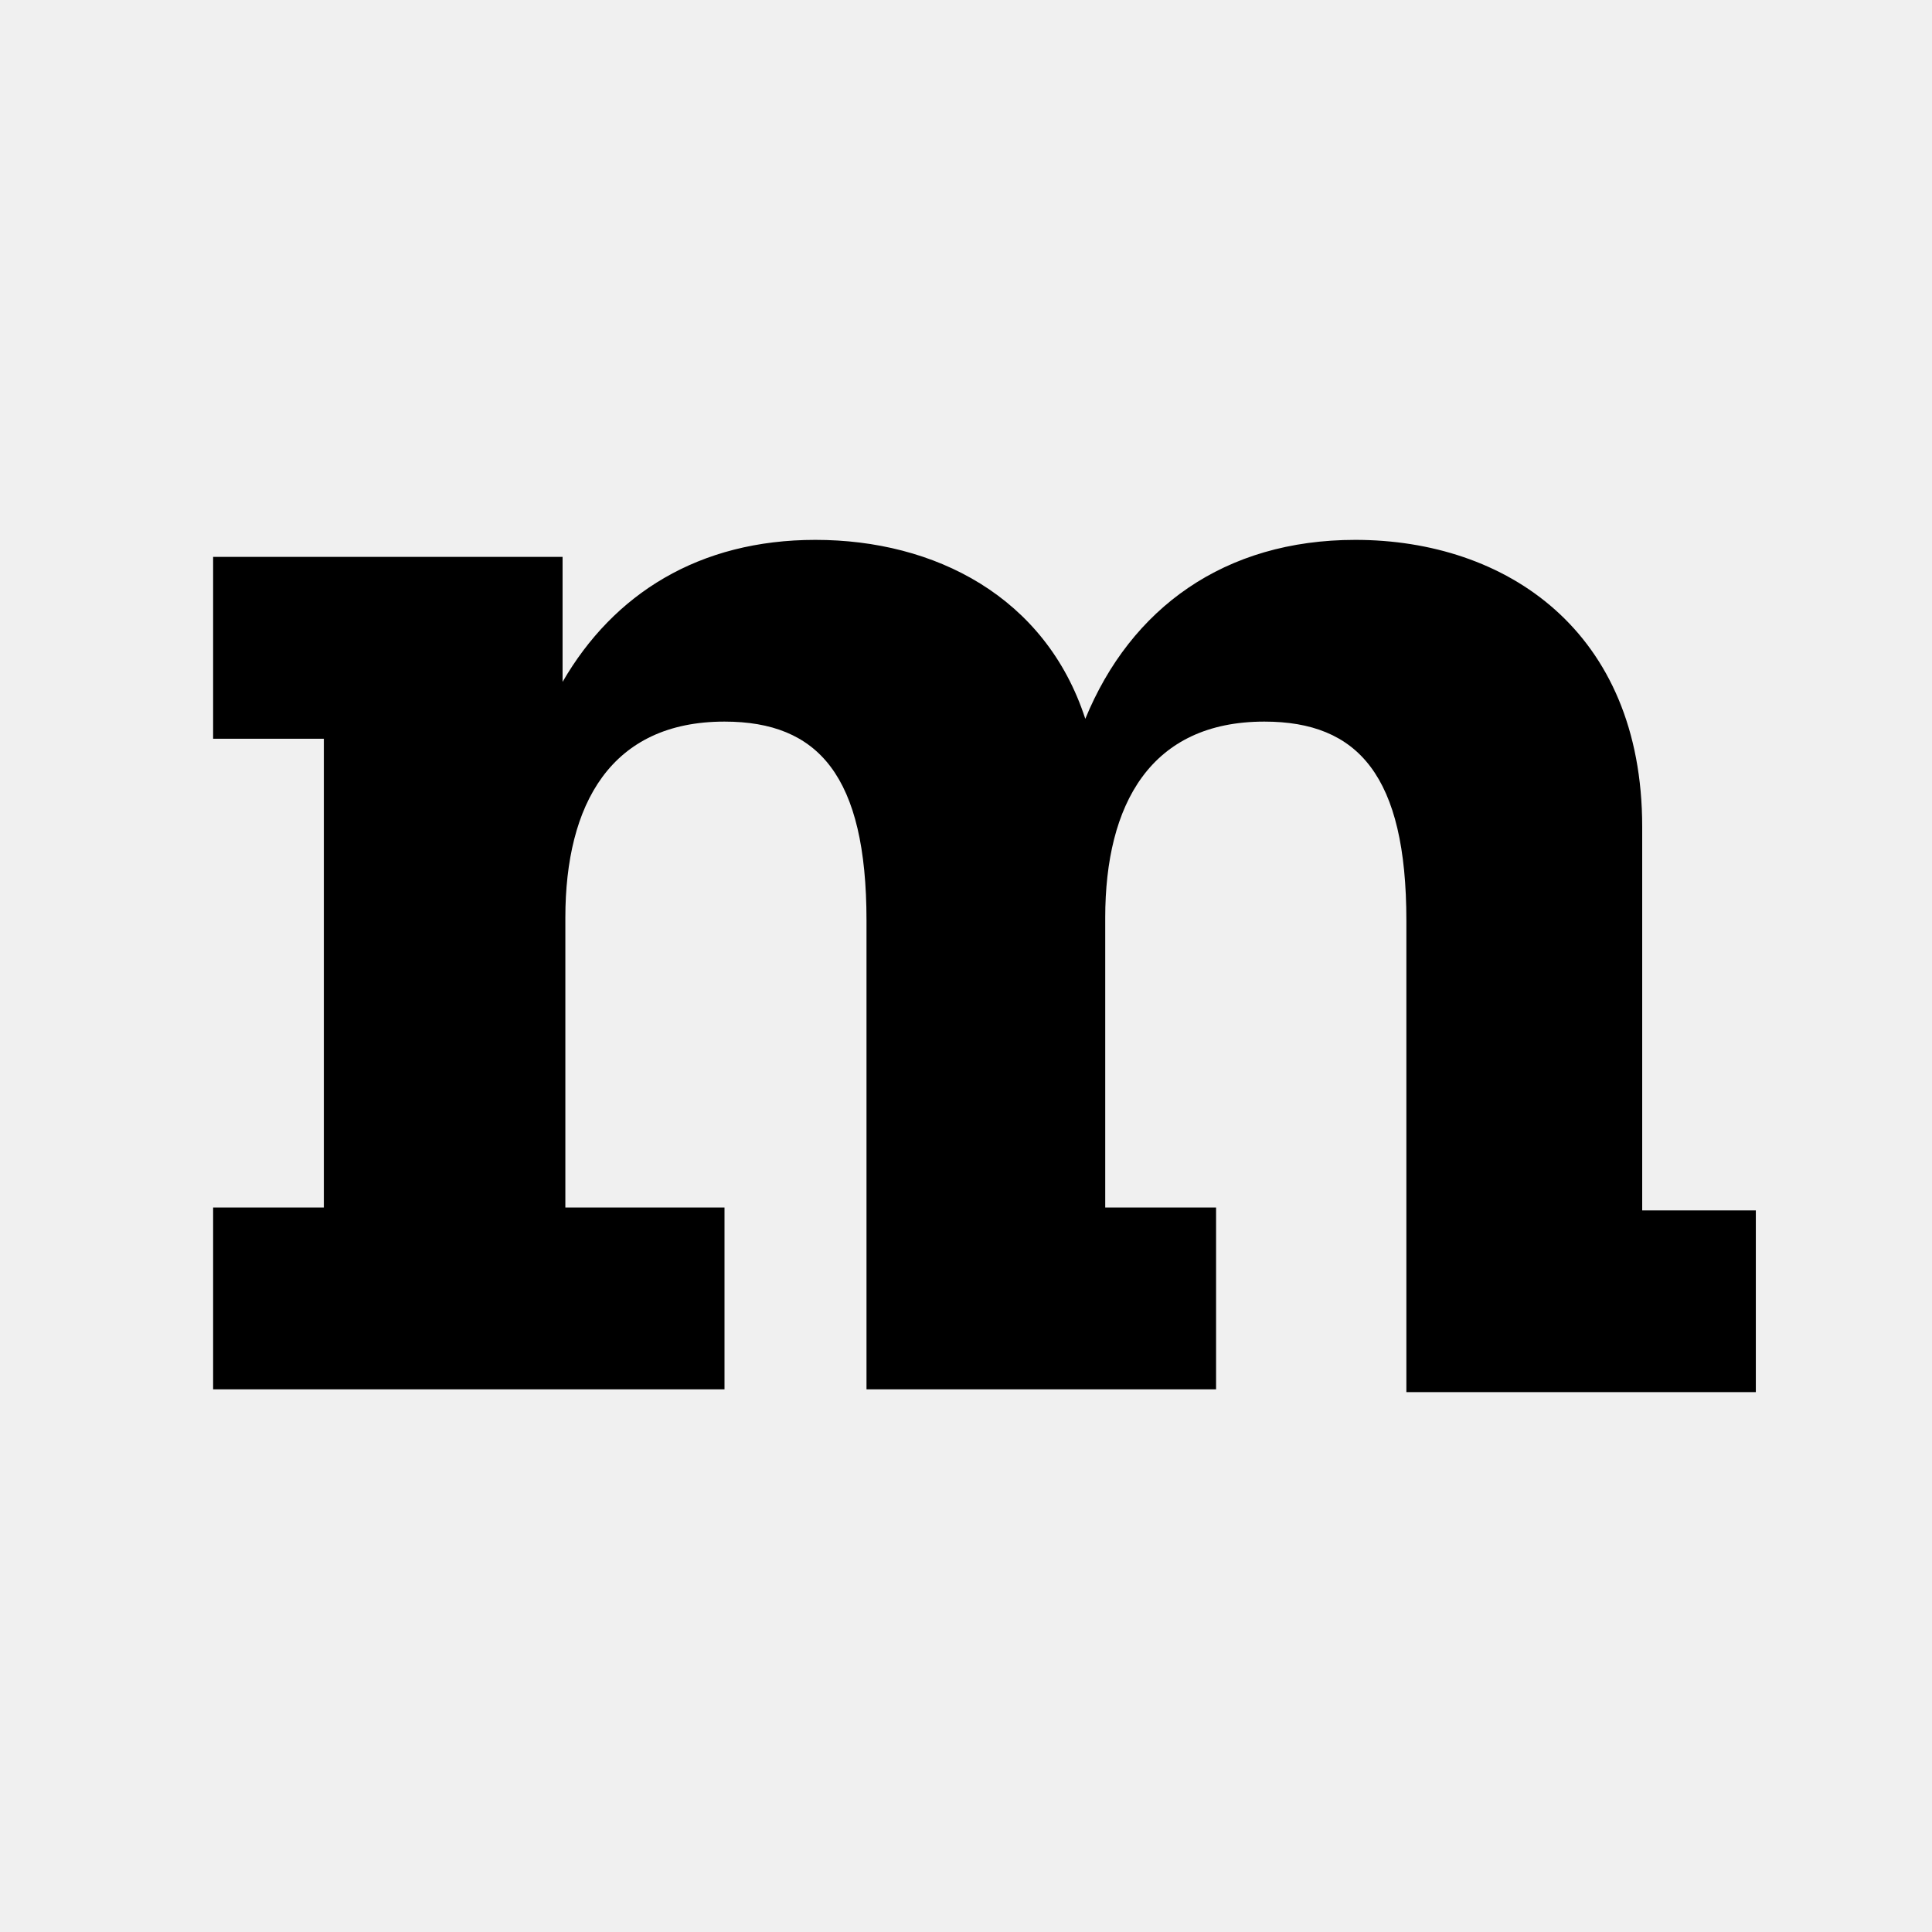
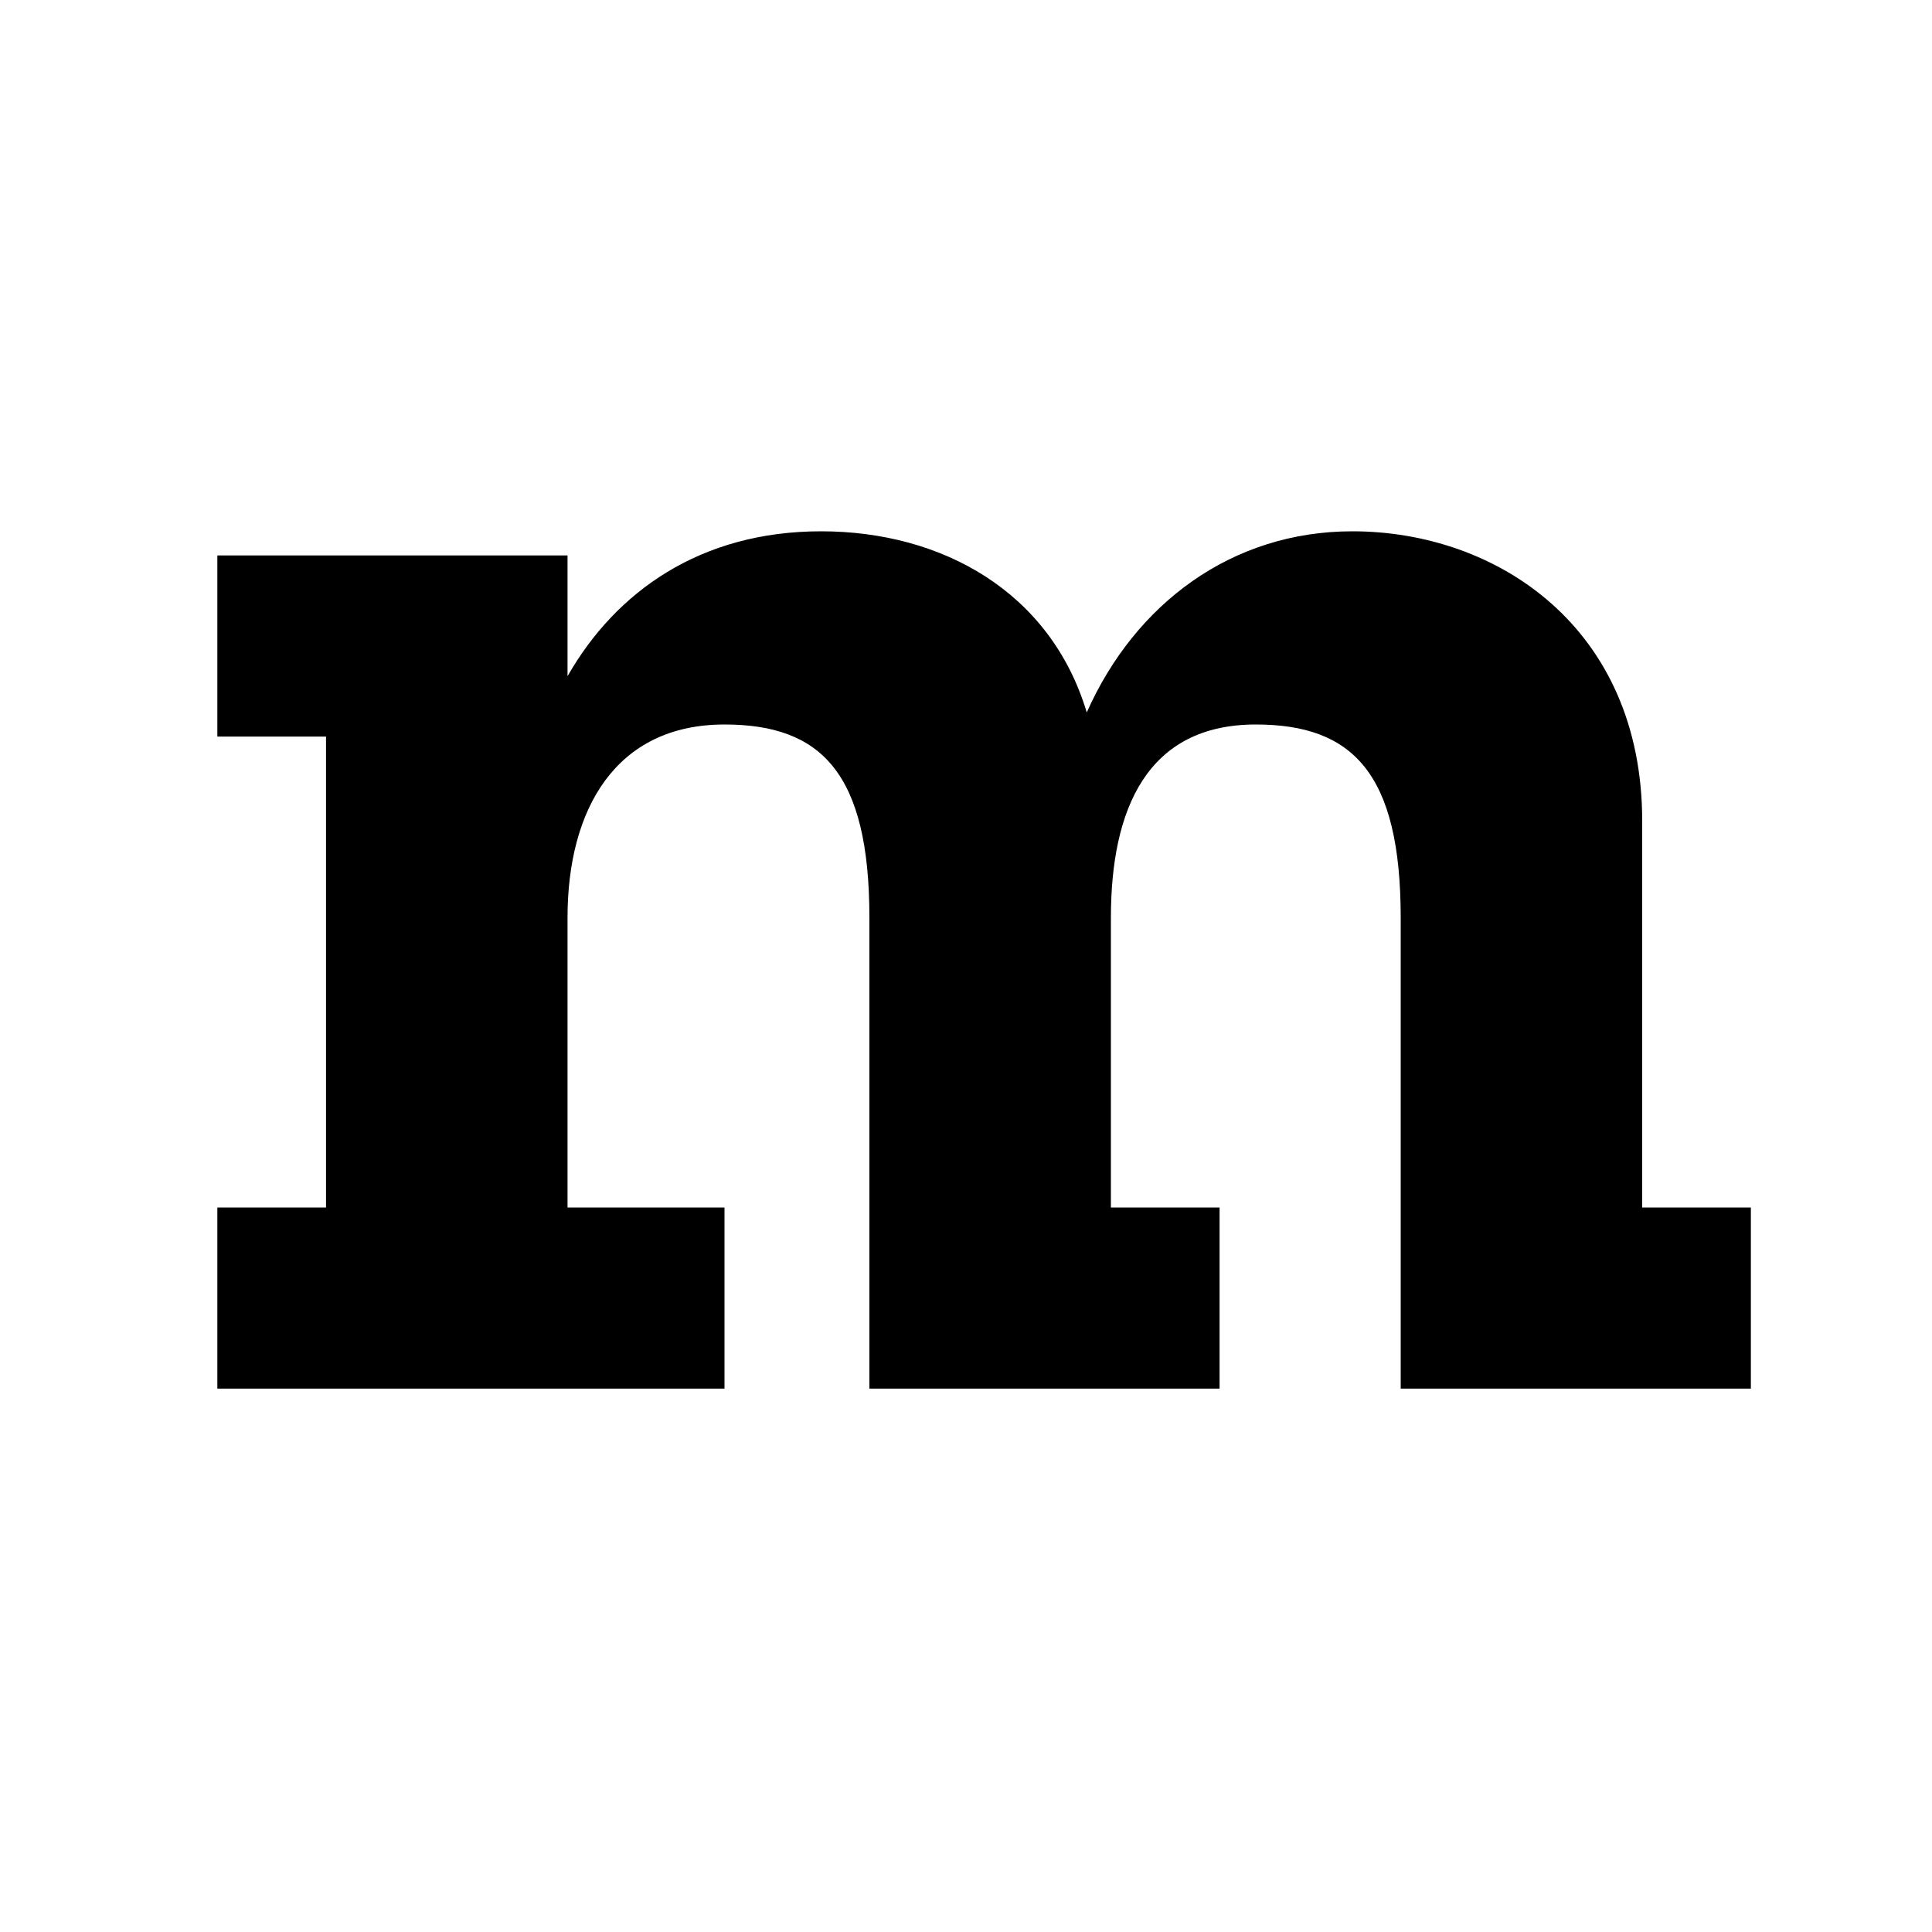
<svg xmlns="http://www.w3.org/2000/svg" width="16" height="16" viewBox="0 0 16 16">
-   <path d="M13.624 10.024h.917v1.505h-2.894V7.624c0-1.2-.4-1.648-1.176-1.648-.942 0-1.318.683-1.318 1.624V10h.918v1.506H7.176V7.624c0-1.2-.4-1.648-1.176-1.648-.941 0-1.318.683-1.318 1.624V10H6v1.506H1.765V10h.917V6.118h-.917V4.612h2.894v1.035c.423-.73 1.13-1.176 2.094-1.176.988 0 1.906.47 2.235 1.482.377-.918 1.153-1.482 2.236-1.482 1.247 0 2.376.753 2.376 2.376v3.177h.024z" />
+   <path fill="#fff" d="M0 0h16v16H0z" />
+   <path fill="#000" d="M13.6 10h.9v1.5h-2.9V7.6c0-1.2-.4-1.6-1.2-1.6-.9 0-1.2.7-1.2 1.6V10h.9v1.5H7.2V7.6C7.2 6.4 6.8 6 6 6c-.9 0-1.3.7-1.3 1.6V10H6v1.5H1.8V10h.9V6.1h-.9V4.6h2.9v1c.4-.7 1.1-1.2 2.1-1.2s1.9.5 2.2 1.5c.4-.9 1.2-1.5 2.2-1.5 1.2 0 2.4.8 2.4 2.4V10z" />
</svg>
